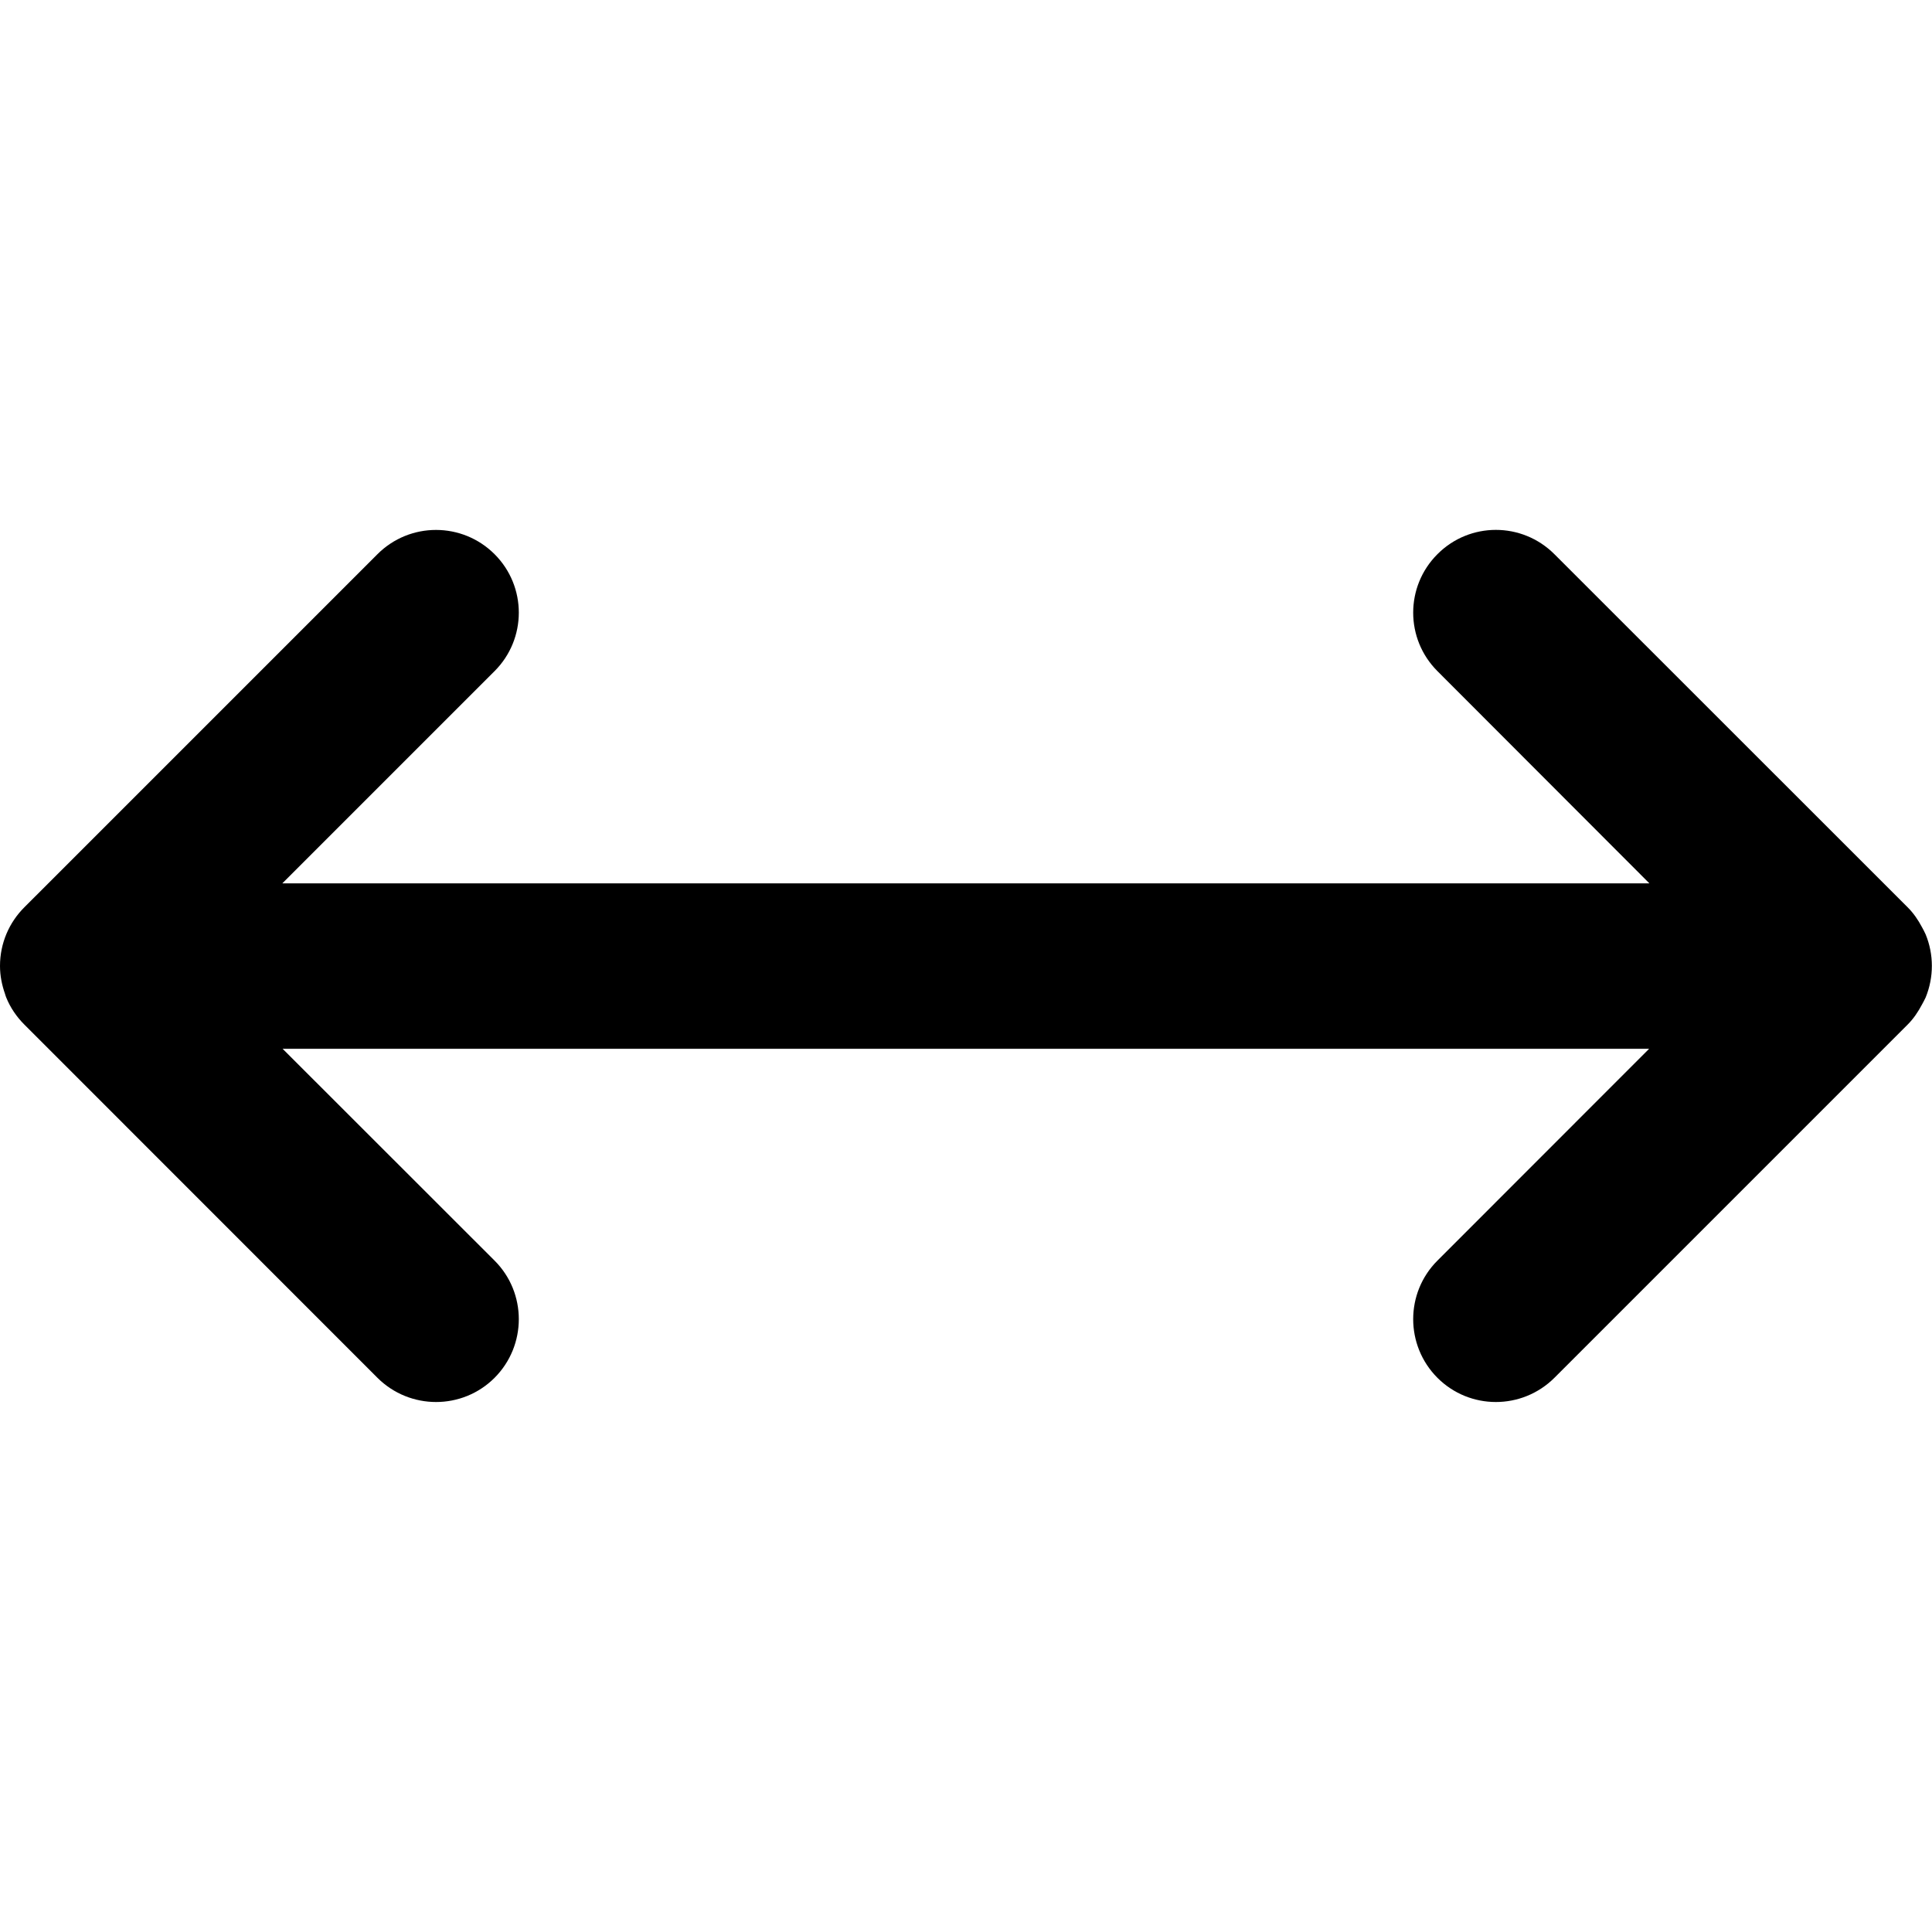
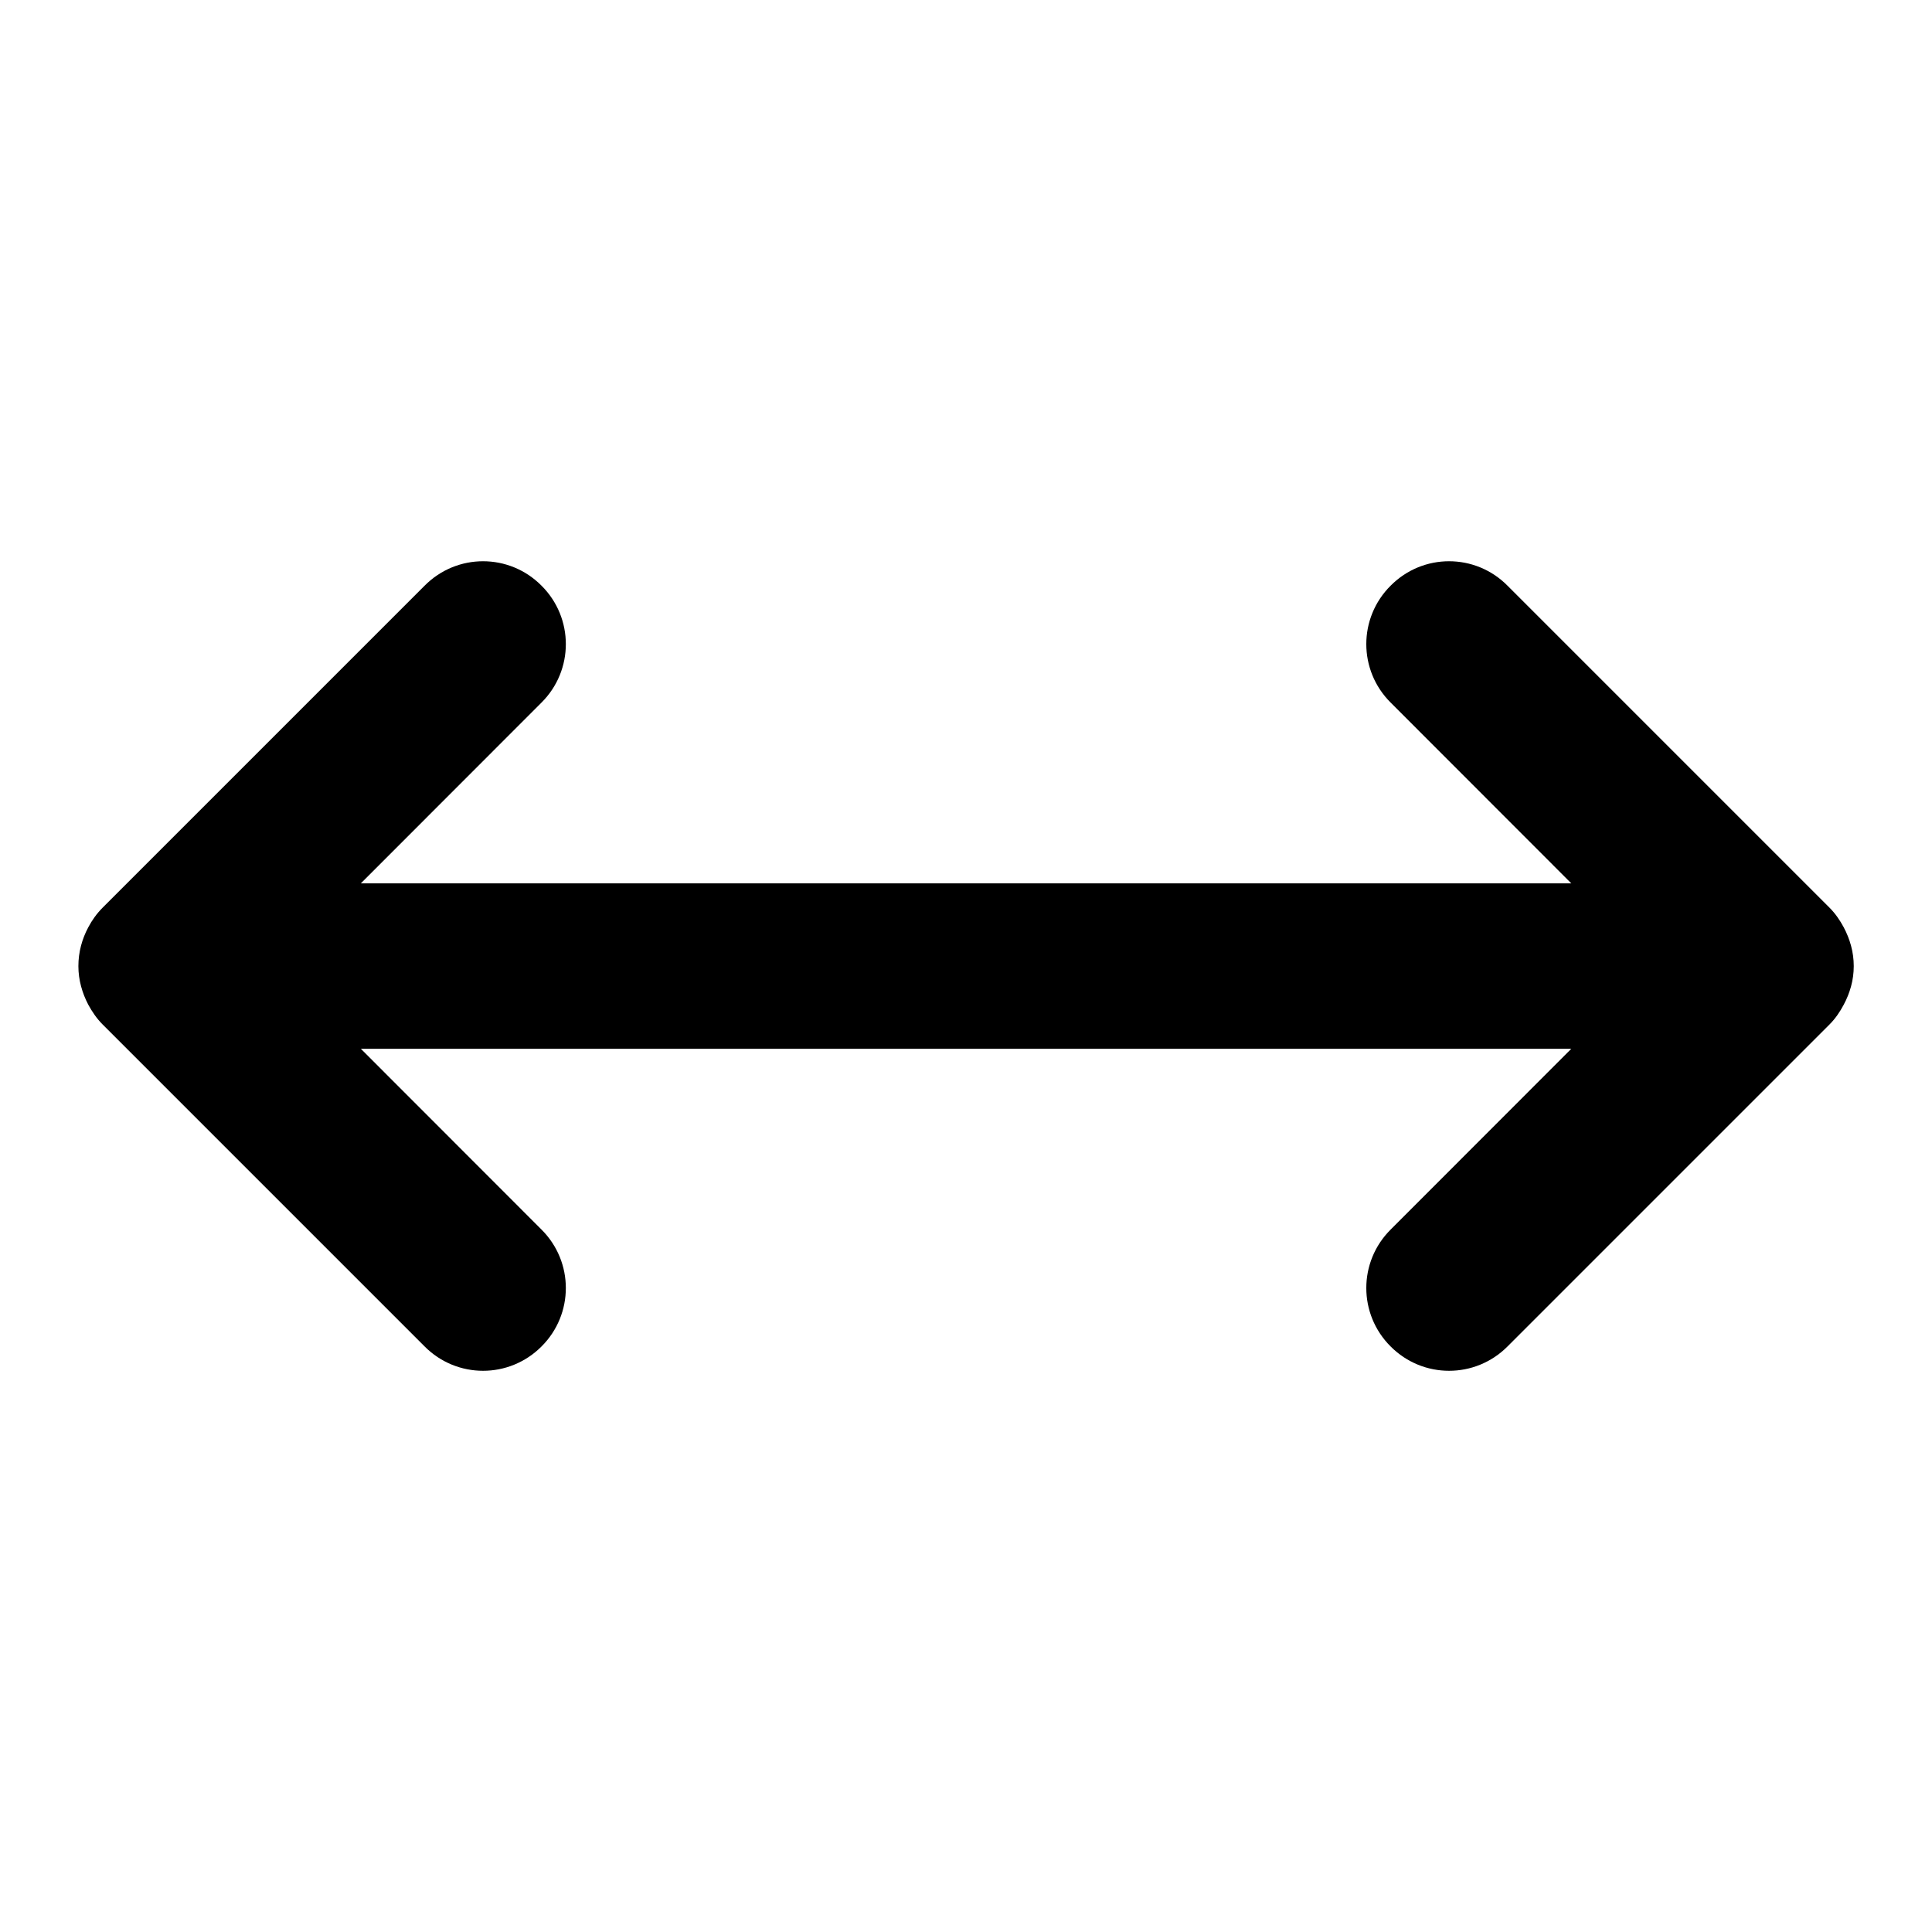
<svg width="14" height="14" fill="currentColor">
-   <path d="m10.416 4.016c.234-.235.613-.235.848 0l2.56 2.559c.043.043.076.092.103.143.009.017.019.034.027.053.06.146.06.31 0 .457-.008.018-.018.035-.027.052-.027.051-.06.101-.103.144l-2.56 2.56c-.235.234-.614.234-.848 0-.234-.235-.234-.615 0-.849l1.534-1.535h-9.902l1.536 1.535c.234.234.234.614 0 .849-.234.234-.614.234-.849 0l-2.559-2.56c-.056-.056-.101-.122-.131-.196-.004-.009-.006-.018-.009-.027-.022-.063-.036-.13-.036-.201 0-.166.067-.316.176-.425l2.559-2.559c.235-.235.615-.234.849 0 .234.234.234.613 0 .847l-1.538 1.538h9.906l-1.536-1.538c-.234-.234-.234-.613 0-.847z" />
+   <path d="m10.077 4.244c.234-.236.613-.236.847 0l2.333 2.333c.043.043.076.092.103.142.045.085.073.179.073.282 0 .102-.028.196-.073.28-.027.051-.06.1-.103.143l-2.333 2.333c-.234.235-.613.235-.847 0-.235-.234-.235-.613 0-.847l1.309-1.31h-8.771l1.309 1.31c.235.234.235.613 0 .847-.234.235-.613.235-.847 0l-2.333-2.333c-.043-.043-.076-.092-.104-.143-.044-.084-.072-.179-.072-.28 0-.103.027-.198.072-.282.027-.051.061-.099.104-.142l2.333-2.333c.234-.236.613-.236.847 0 .235.234.235.613 0 .847l-1.309 1.31h8.771l-1.309-1.31c-.235-.234-.235-.613 0-.847z" />
</svg>
